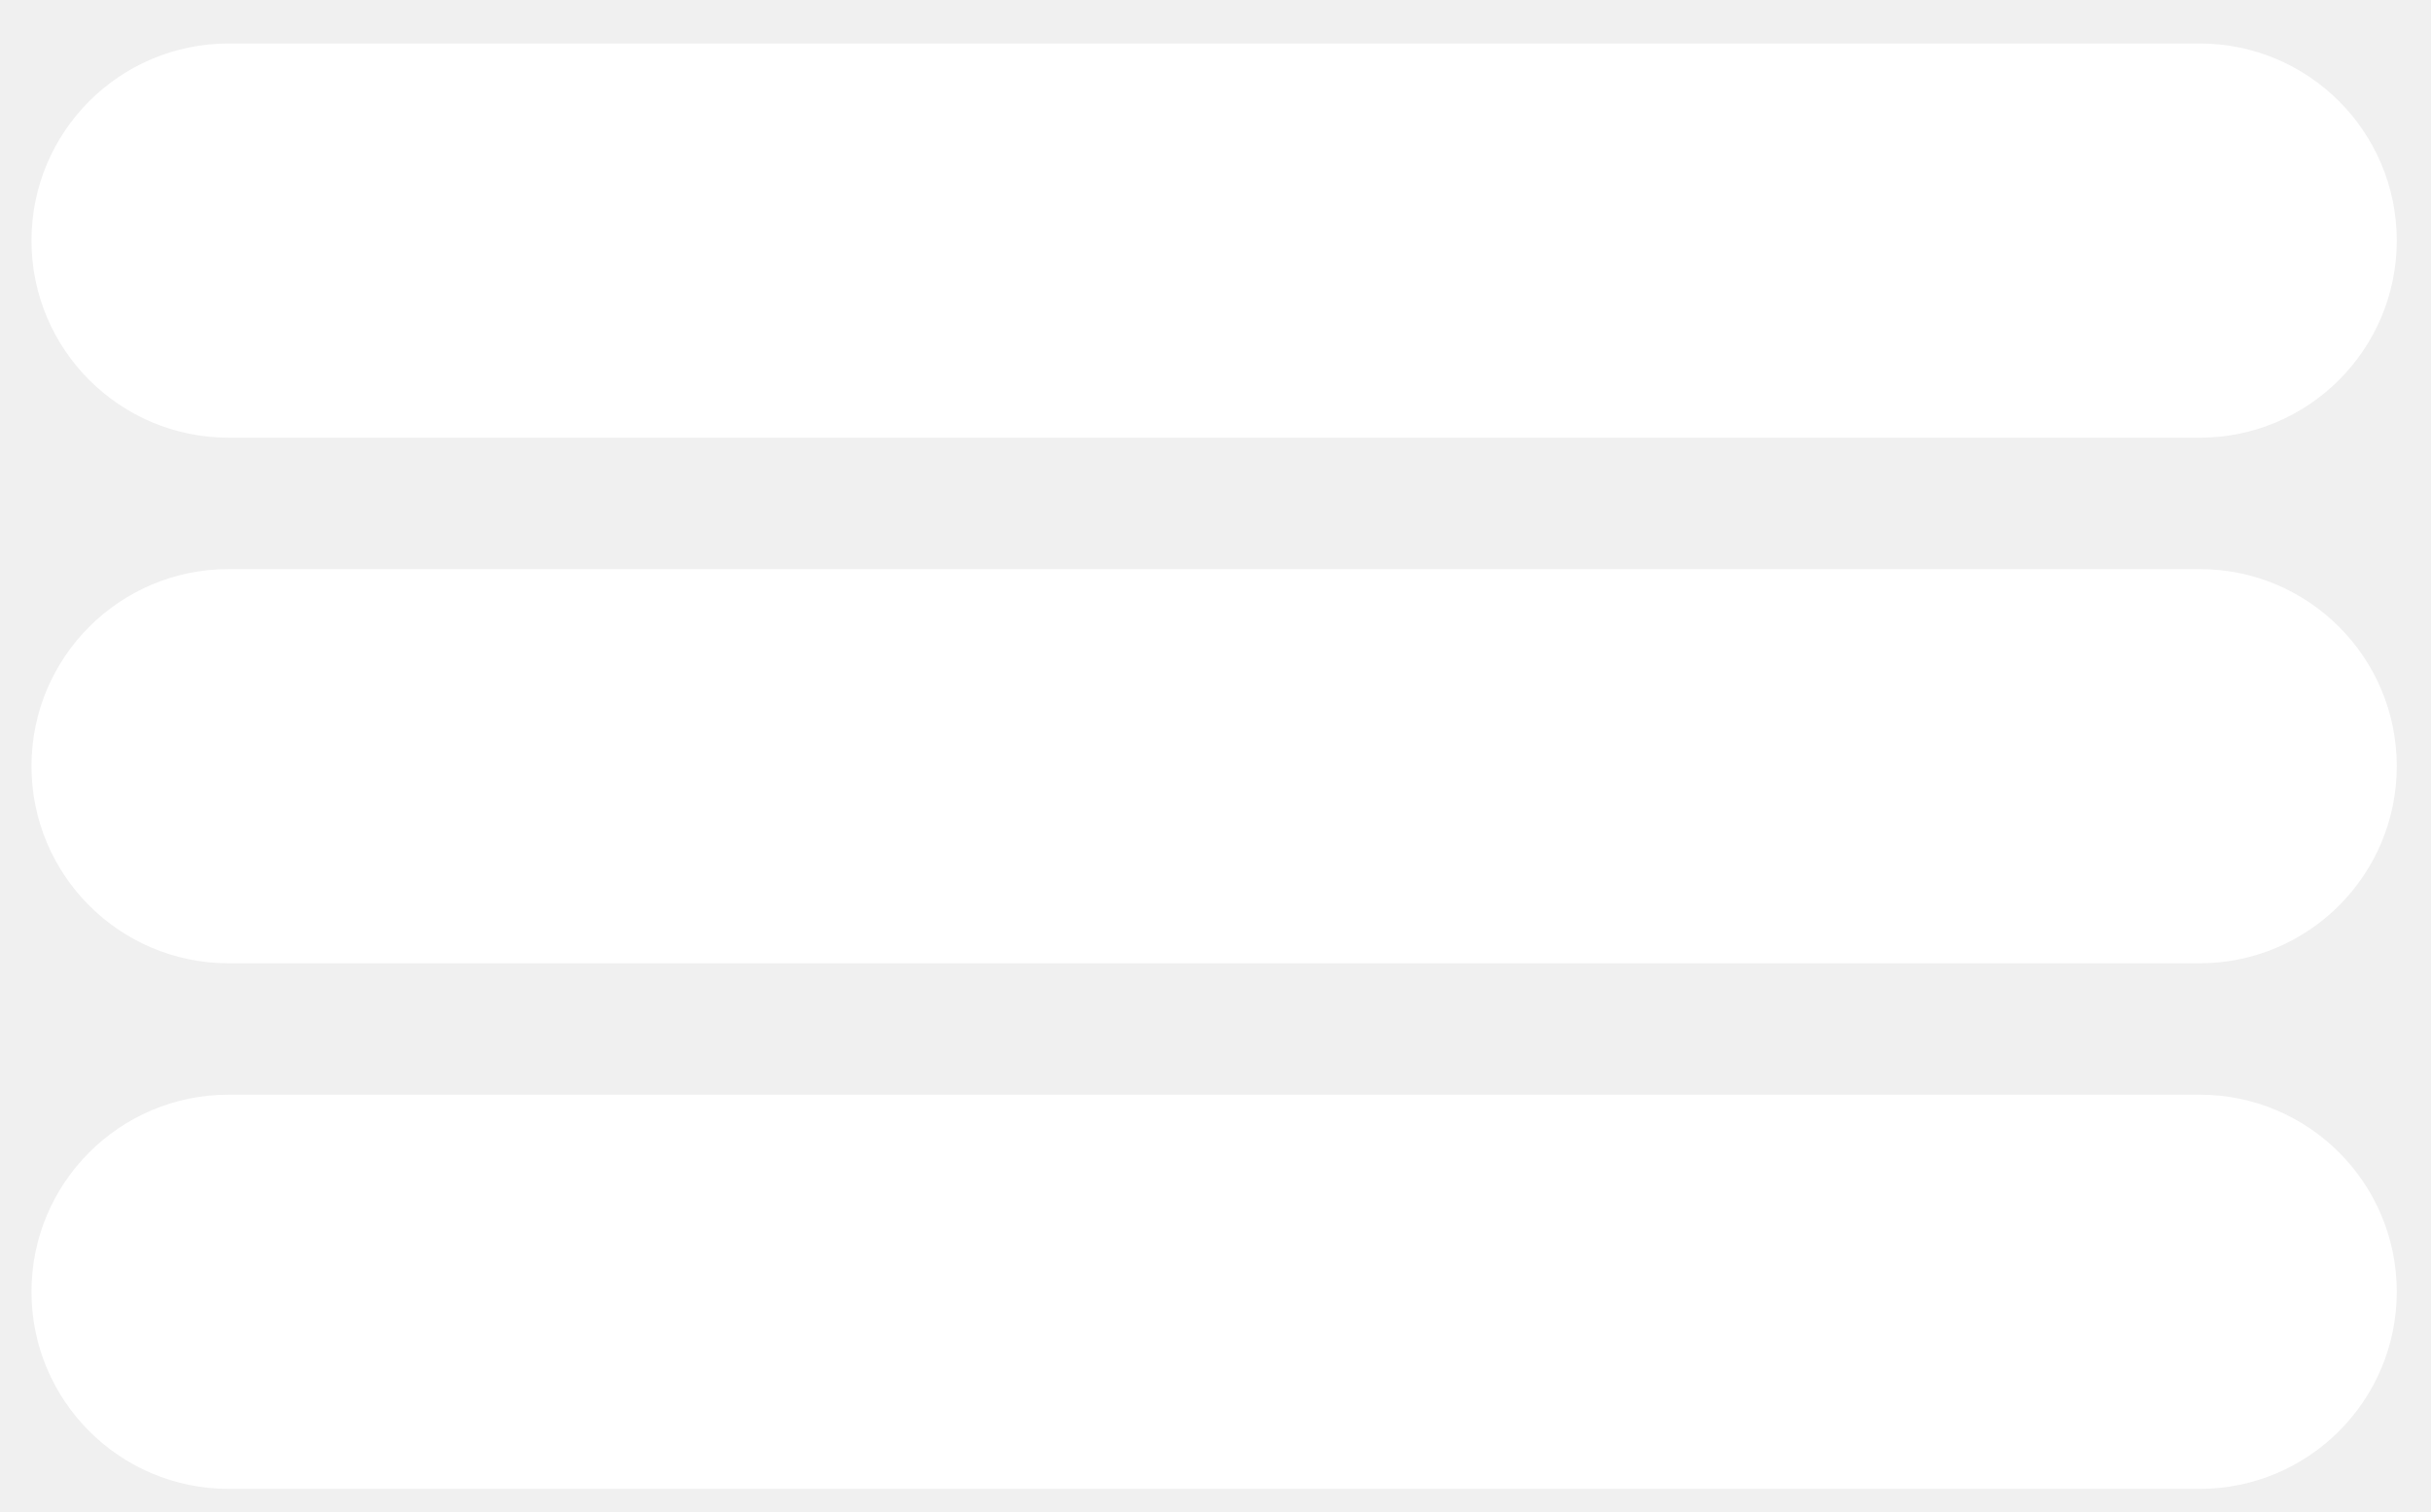
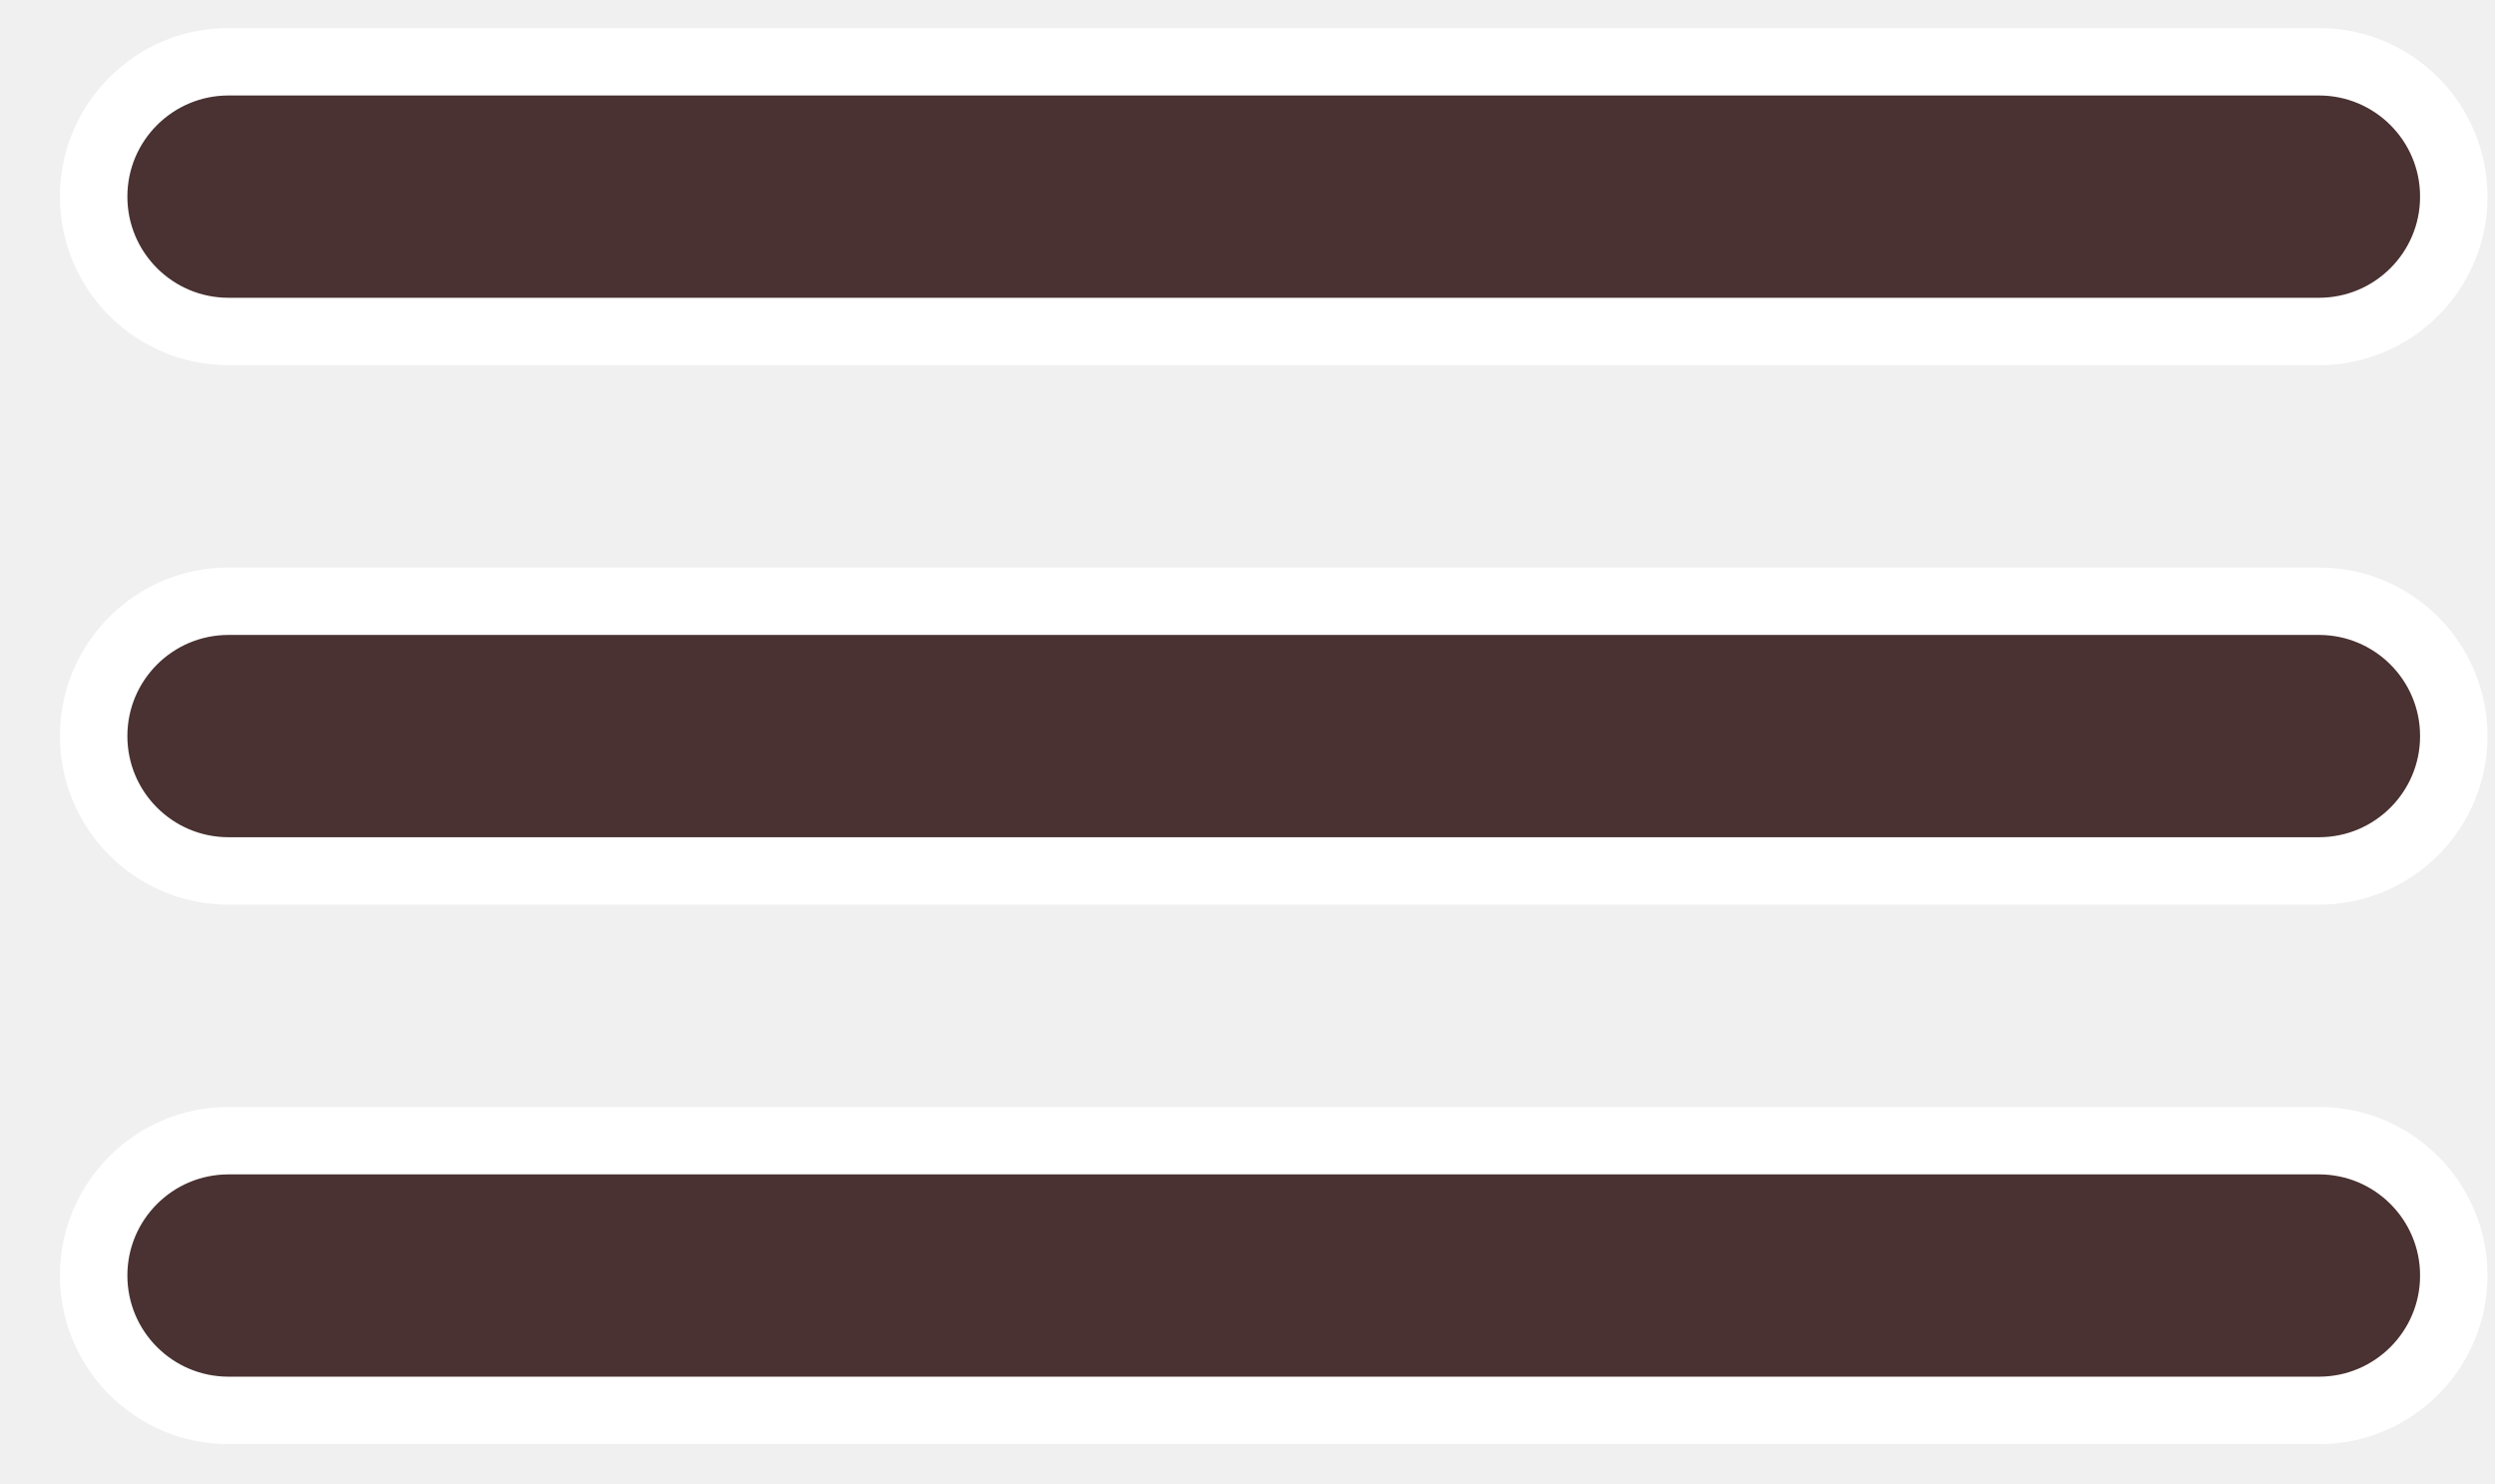
- <svg xmlns="http://www.w3.org/2000/svg" width="37" height="23" viewBox="0 0 37 23" fill="none">
-   <rect x="0.979" y="1.162" width="35" height="5" rx="2.5" fill="white" stroke="white" />
-   <rect x="0.979" y="9.162" width="35" height="5" rx="2.5" fill="white" stroke="white" />
-   <rect x="0.979" y="17.162" width="35" height="5" rx="2.5" fill="white" stroke="white" />
+ <svg xmlns="http://www.w3.org/2000/svg" width="37" height="22" viewBox="0 0 37 22" fill="none">
+   <rect x="1.389" y="0.916" width="35" height="4" rx="2" fill="#4A3232" stroke="white" />
+   <rect x="1.389" y="8.916" width="35" height="4" rx="2" fill="#4A3232" stroke="white" />
+   <rect x="1.389" y="16.916" width="35" height="4" rx="2" fill="#4A3232" stroke="white" />
</svg>
